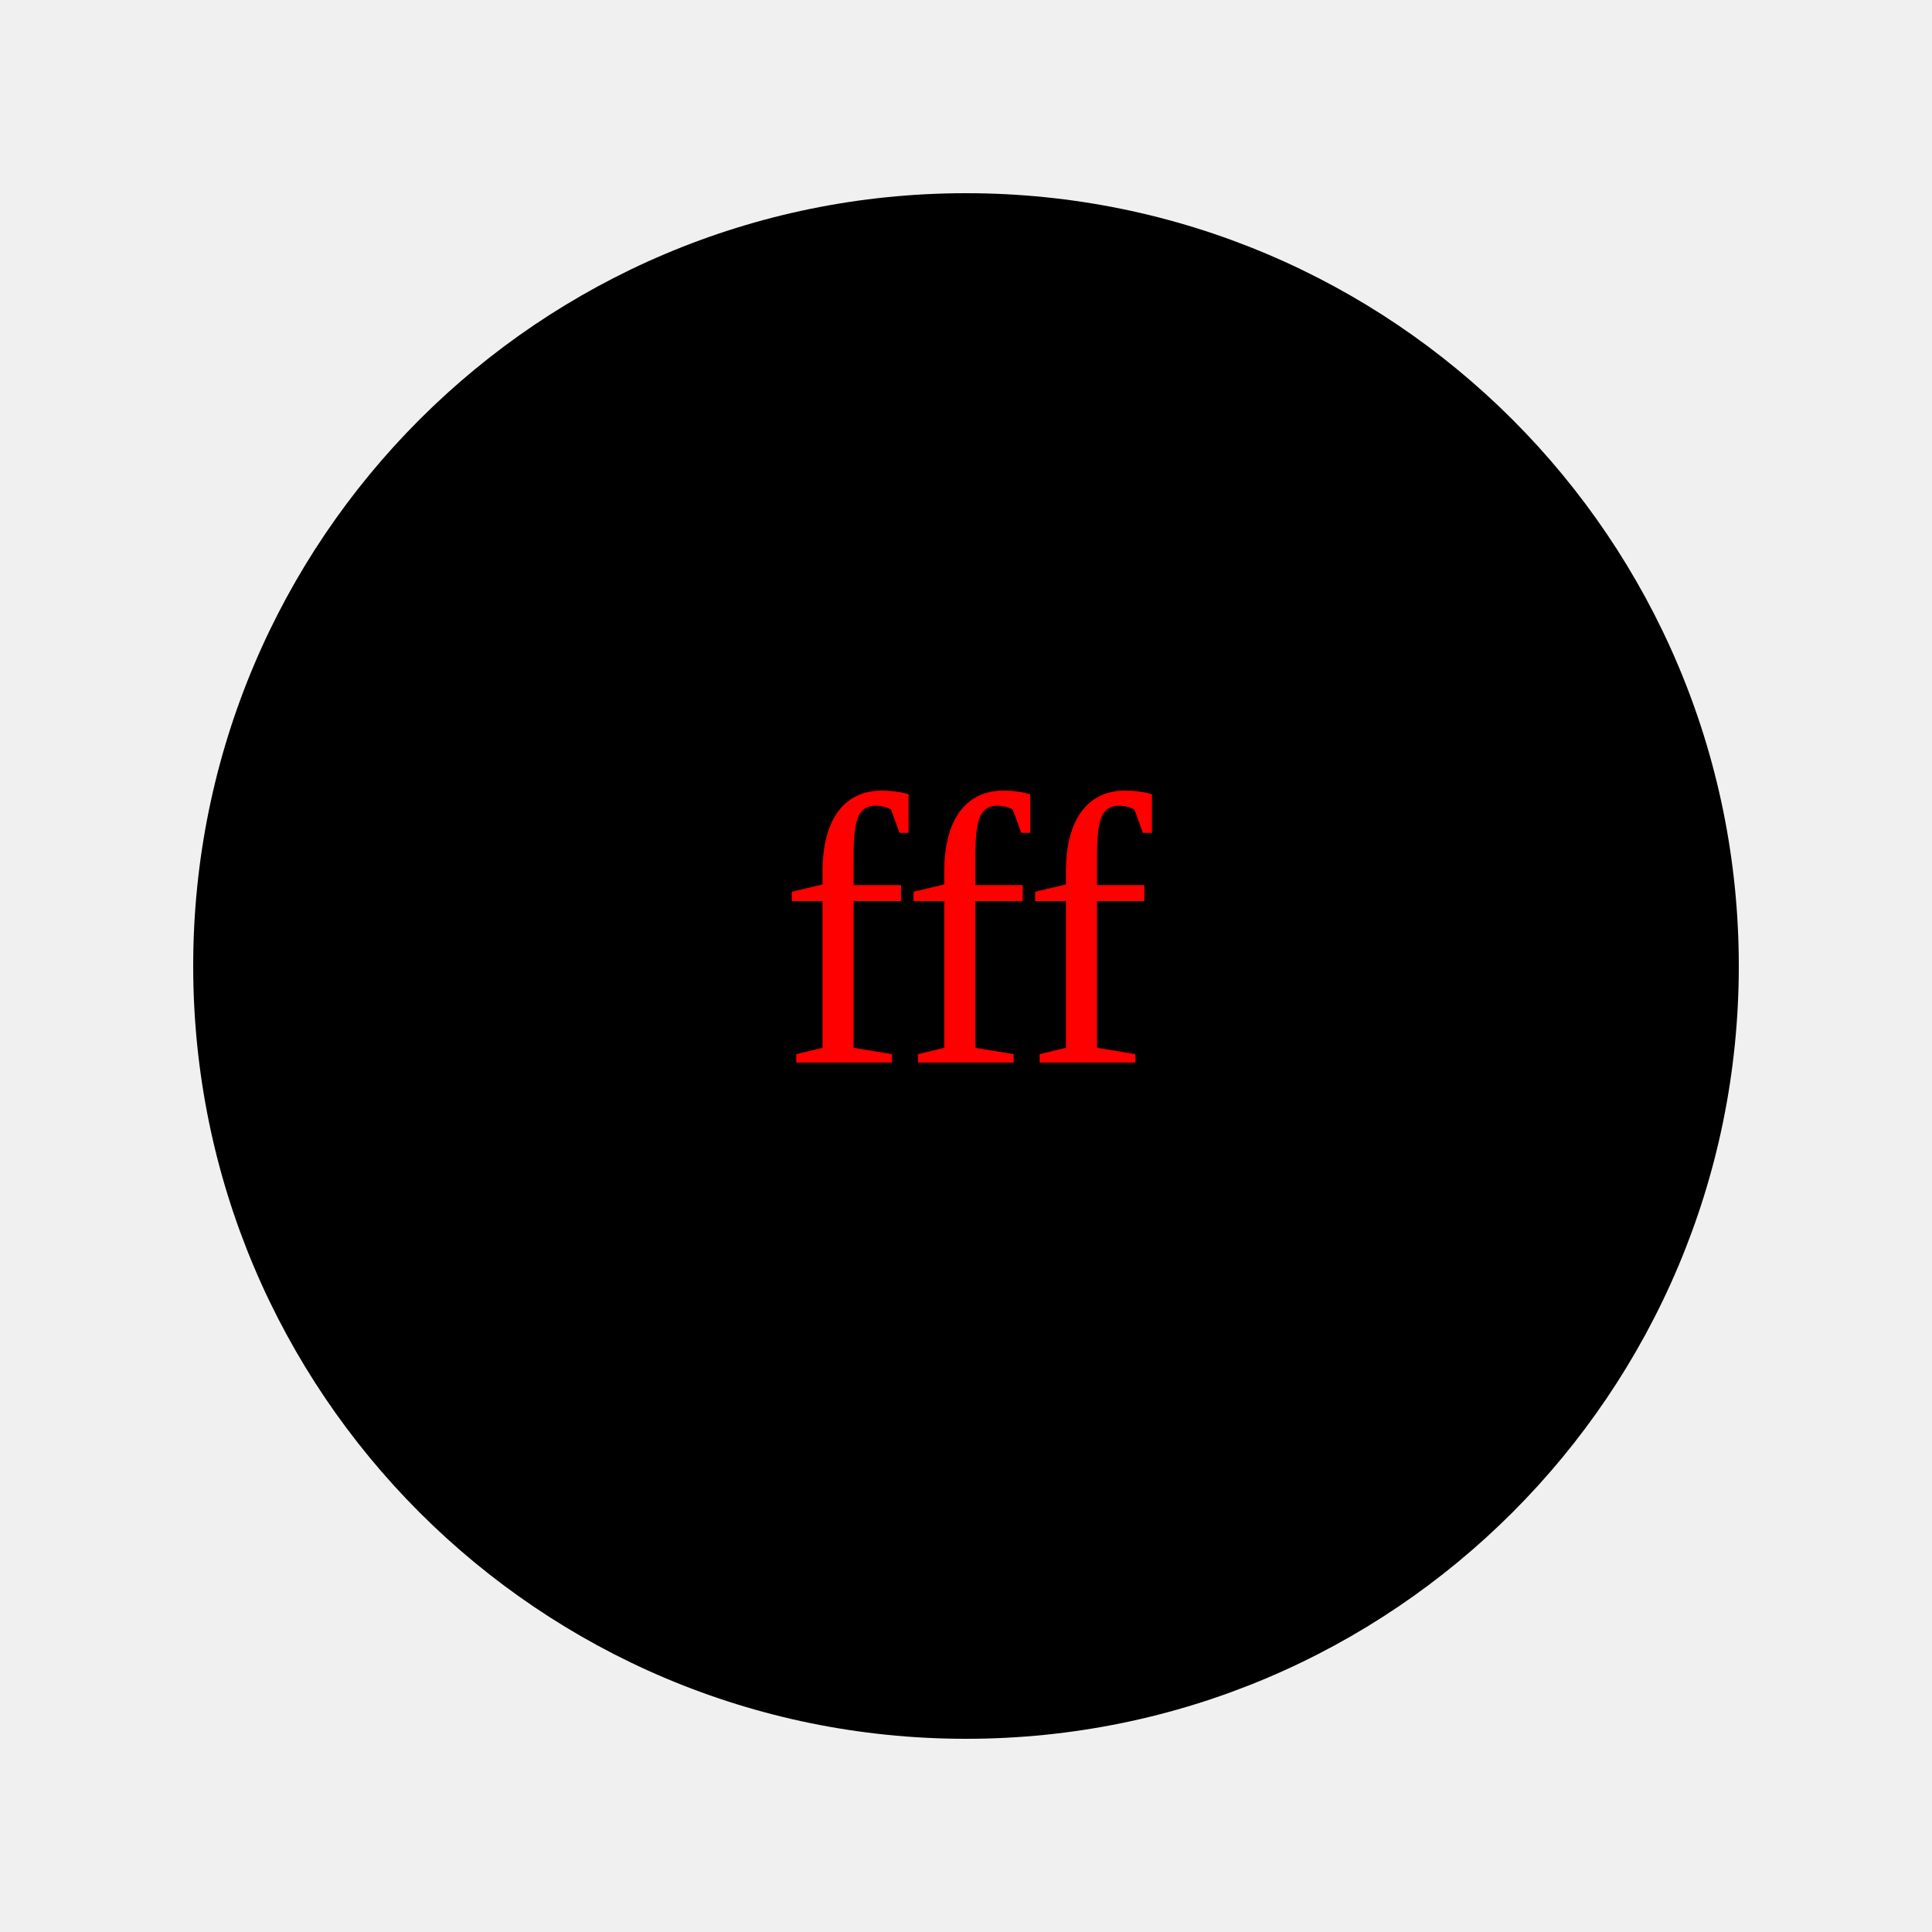
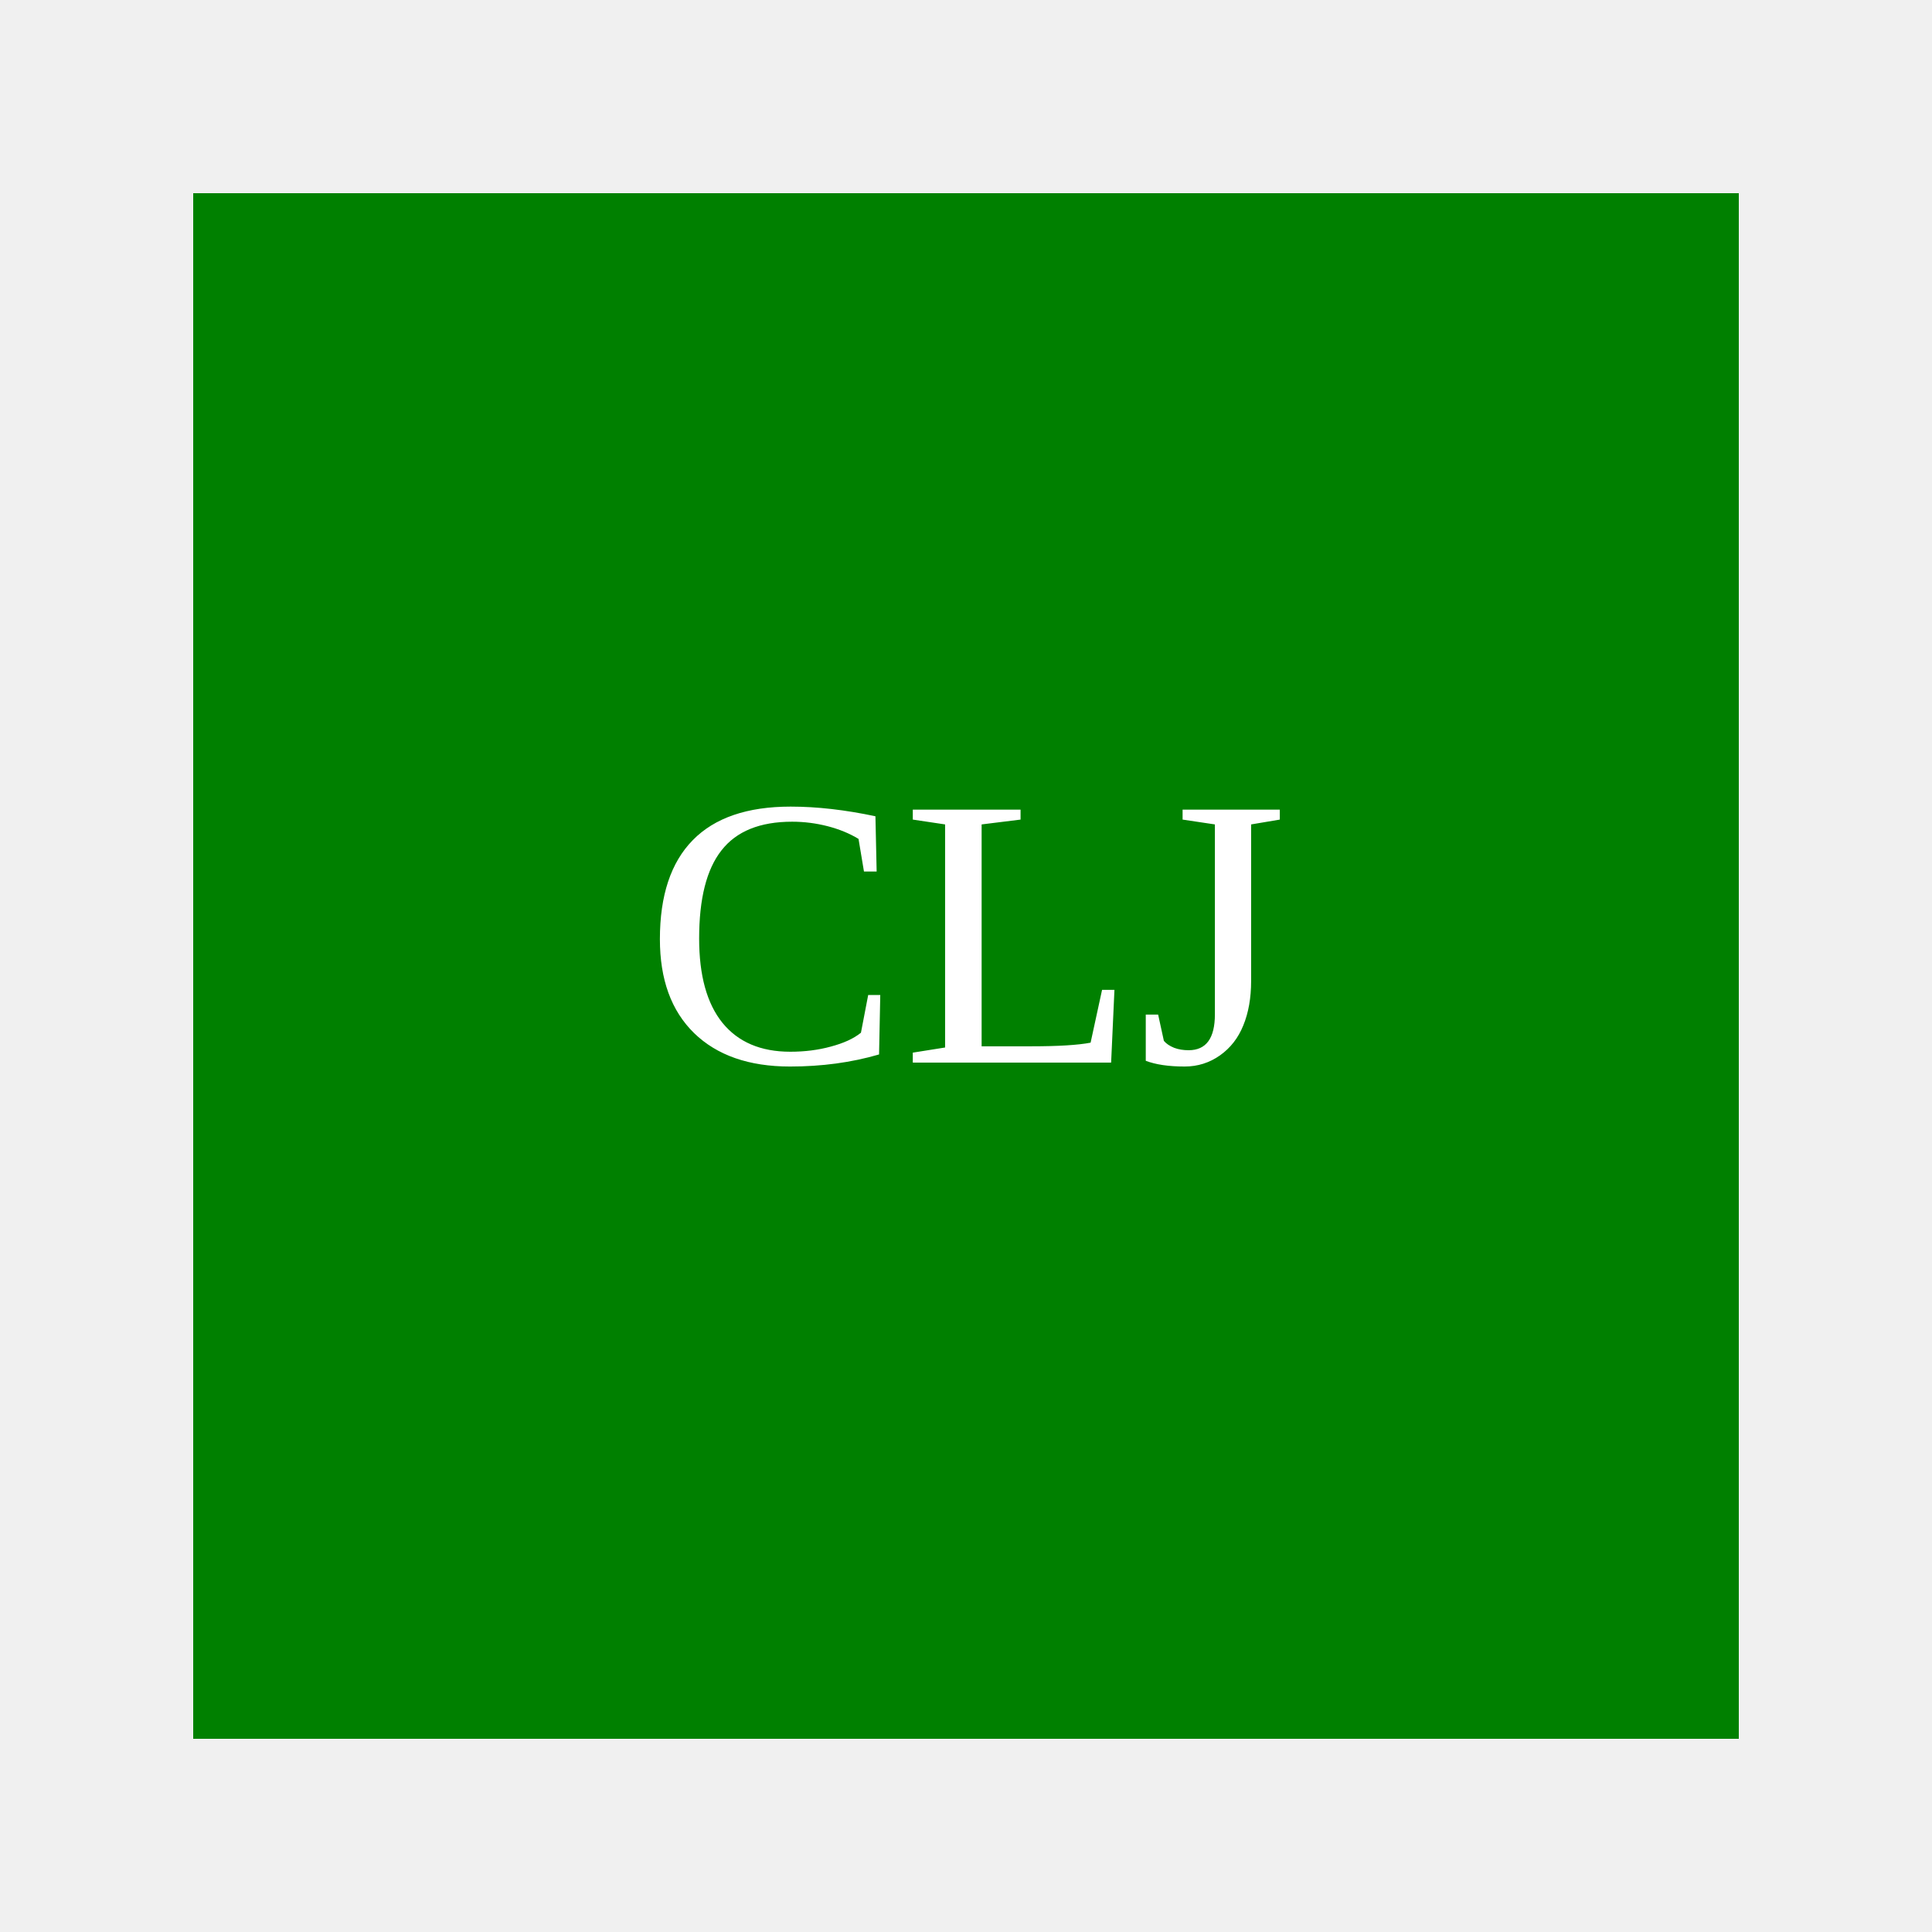
<svg xmlns="http://www.w3.org/2000/svg" width="100" height="100">
-   <circle cx="50" cy="50" r="40" fill="black" />
-   <text x="50" y="55" font-size="20" text-anchor="middle" fill="red">fff</text>
+   <rect x="10" y="10" width="80" height="80" fill="green" />
+   <text x="50" y="55" font-size="20" text-anchor="middle" fill="white">CLJ</text>
</svg>
